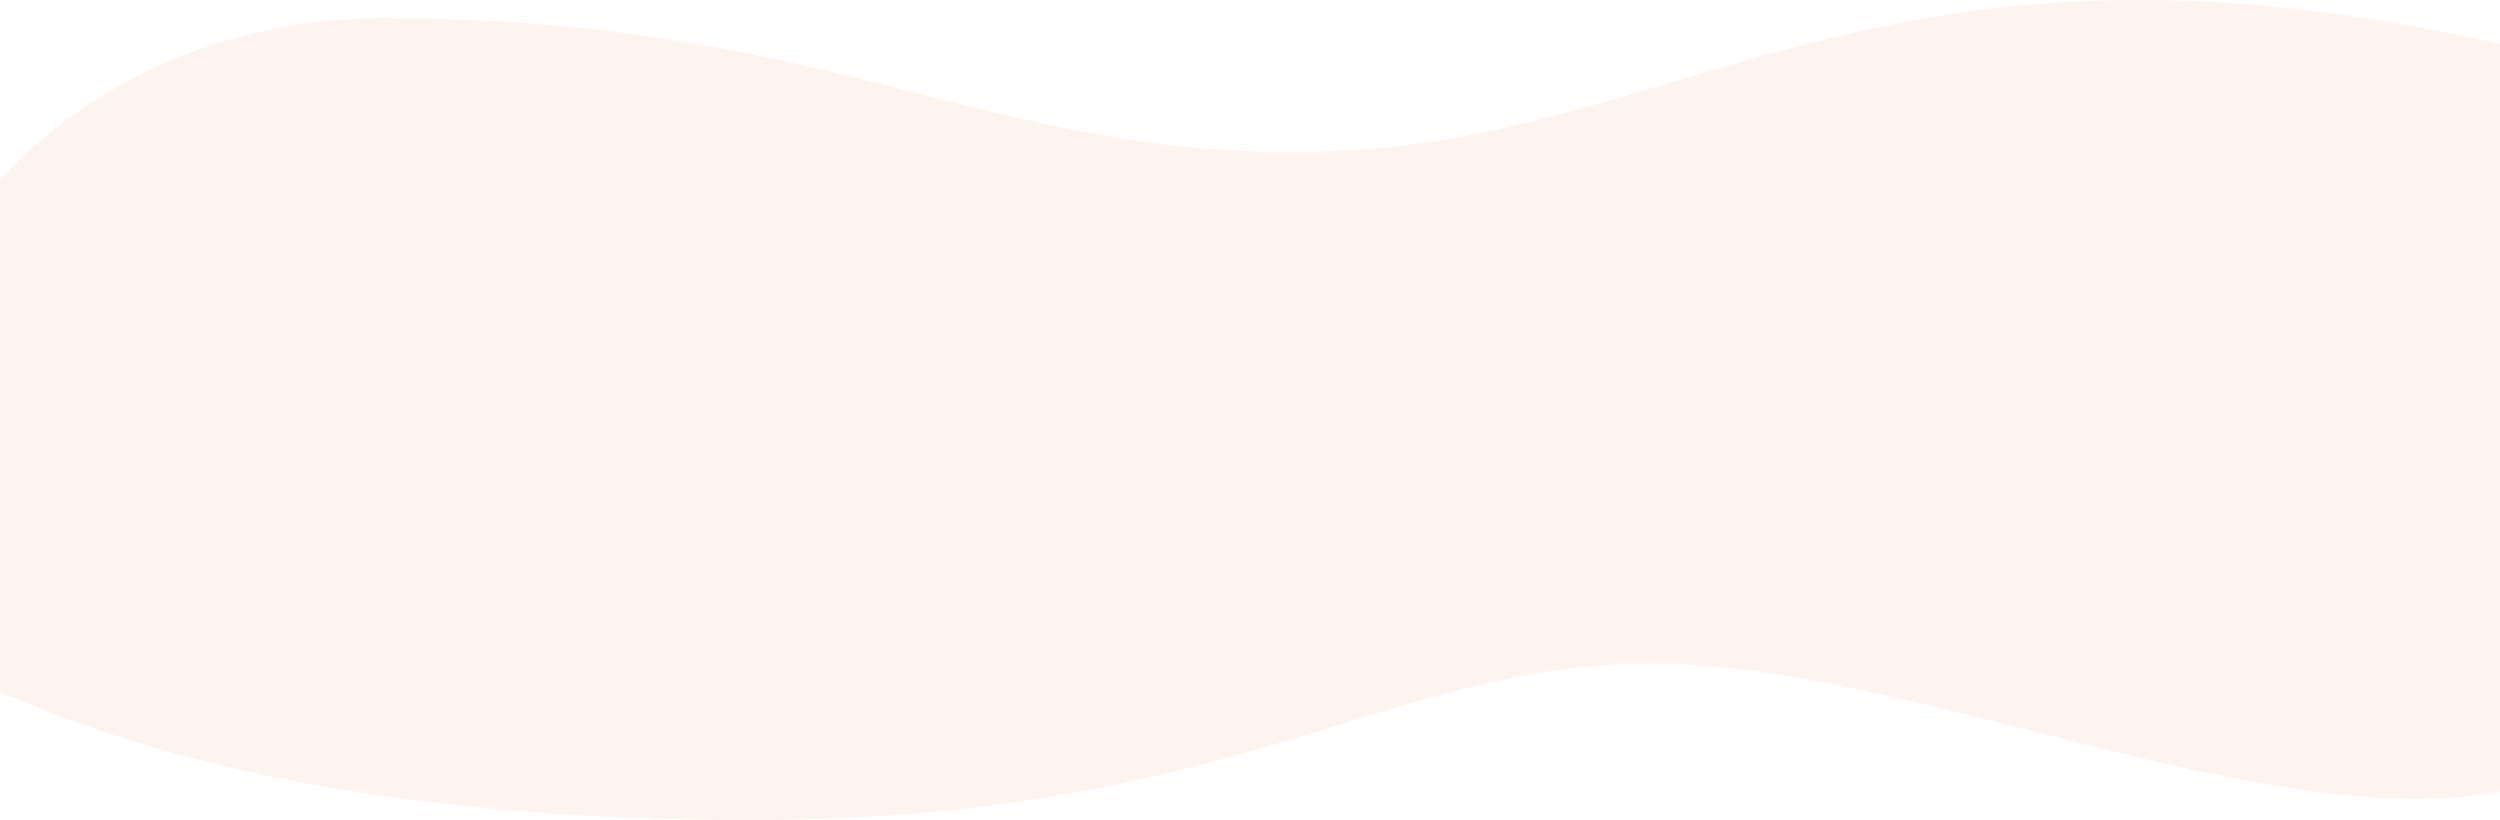
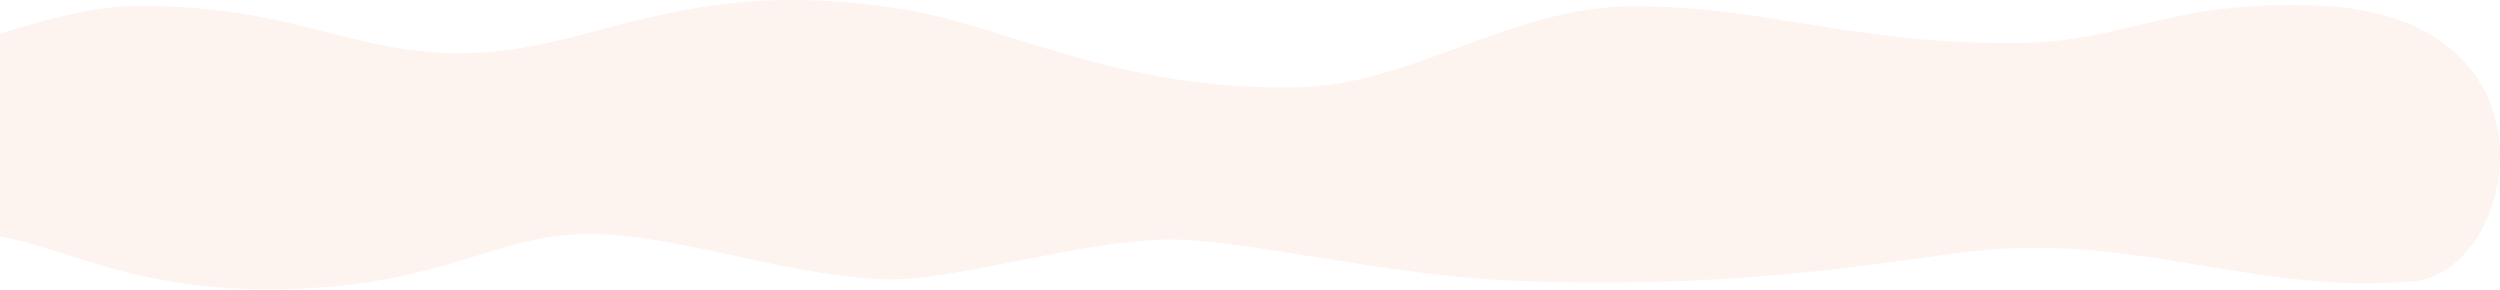
- <svg xmlns="http://www.w3.org/2000/svg" viewBox="0 0 1060.07 347.7">
+ <svg xmlns="http://www.w3.org/2000/svg" id="Layer_1" data-name="Layer 1" viewBox="0 0 3000.87 347.16">
  <defs>
    <style>.cls-1{fill:#e56539;opacity:0.08;}</style>
  </defs>
-   <g id="Capa_2" data-name="Capa 2">
-     <g id="Layer_1" data-name="Layer 1">
-       <path class="cls-1" d="M.07,76.6S54.9,7.72,162.76,7.72c197,0,260.93,63.62,407.42,56.12S804.49-39.49,1060.07,18.6v317c-99,19-250.34-54.23-359.7-54.23-112.64,0-177,66.33-382.3,66.33-198,0-286.87-42-318-54.1C-.08,293.54.07,76.6.07,76.6Z" />
-     </g>
-   </g>
+   <path class="cls-1" d="M1958,753c-146,.8-263,95.27-403,97.4-214.37,3.26-347.64-73.42-467.63-93.21-258.6-42.65-365.78,44.06-512.26,51.56S364.64,752.6,167.69,752.6c-61,0-117.87,18.49-167.69,33.1v243.48c83.48,15.56,159.7,63.4,323,63.4,205.28,0,269.66-66.32,382.3-66.32,109.37,0,232.44,49.5,355.7,54.32,84,3.29,236.93-47.64,344-47.64,90,0,256.2,42.68,409,49.22,300,12.84,485-30.49,576-37.3,190-14.24,322.9,53.83,506.5,38.22,126-10.71,189.5-320.07-116.5-331C2603,745.77,2554,795,2426,797,2228,800.09,2120,752.09,1958,753Z" transform="translate(0 -745.42)" />
</svg>
